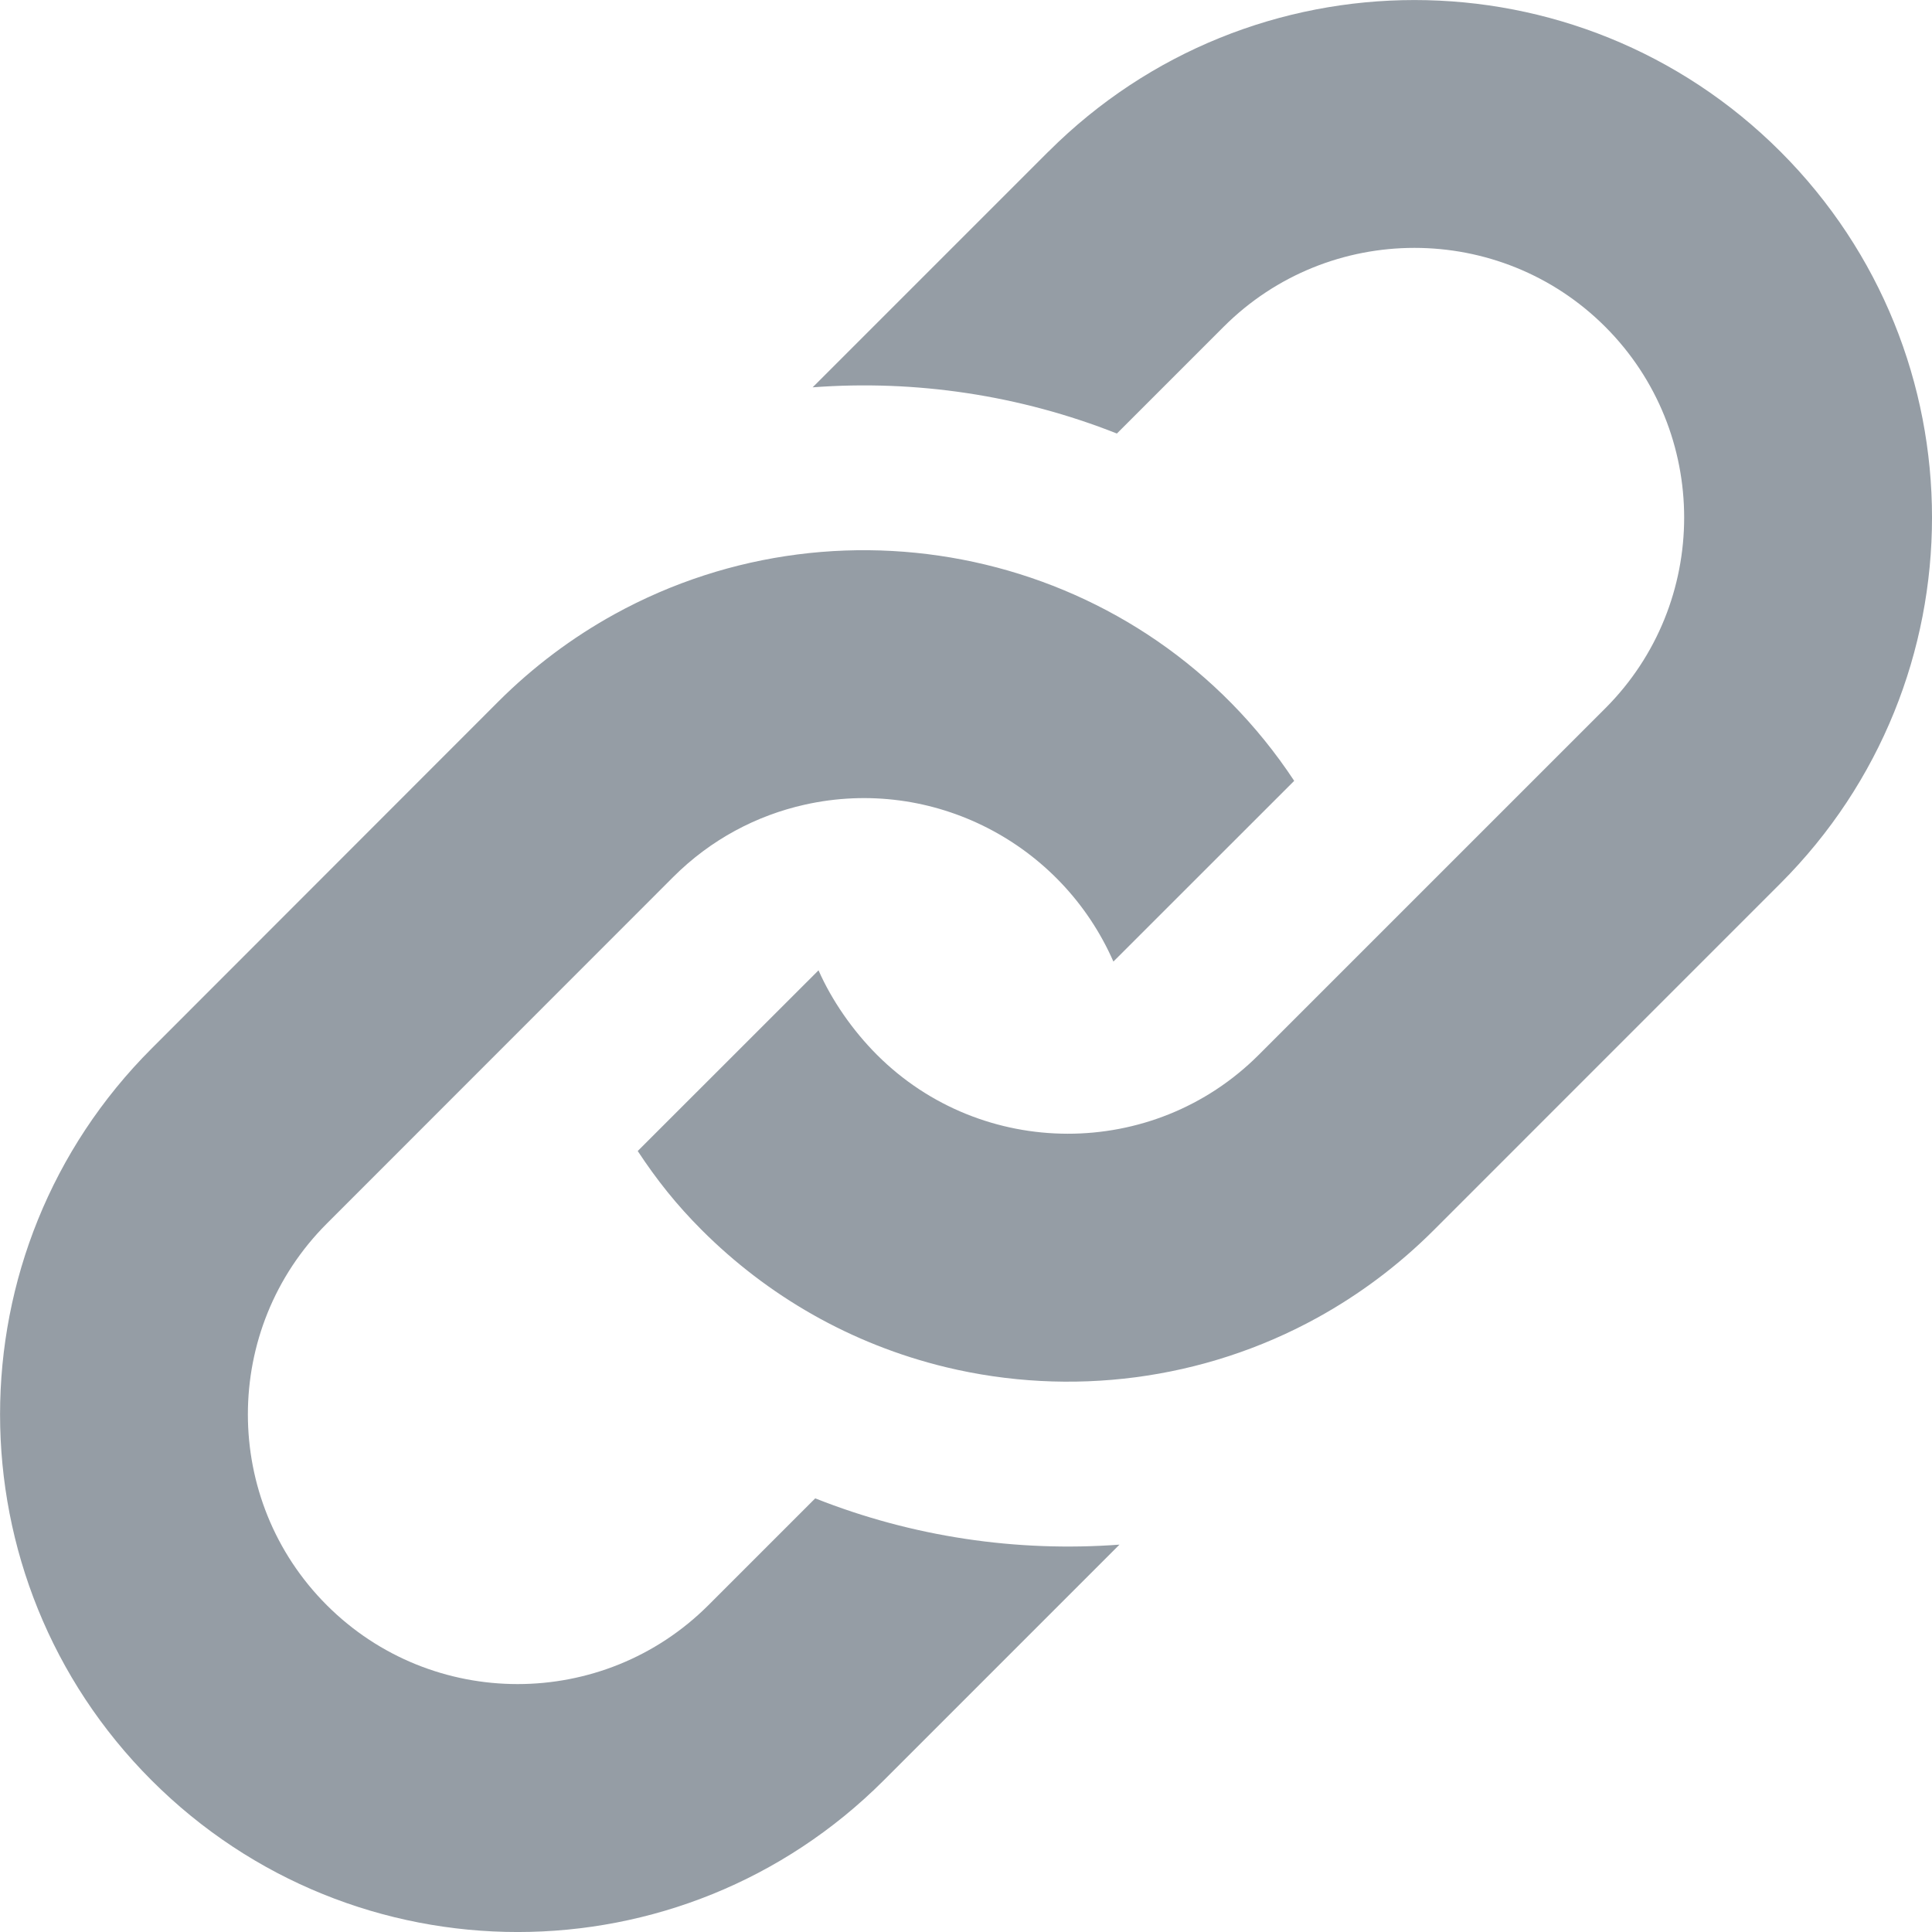
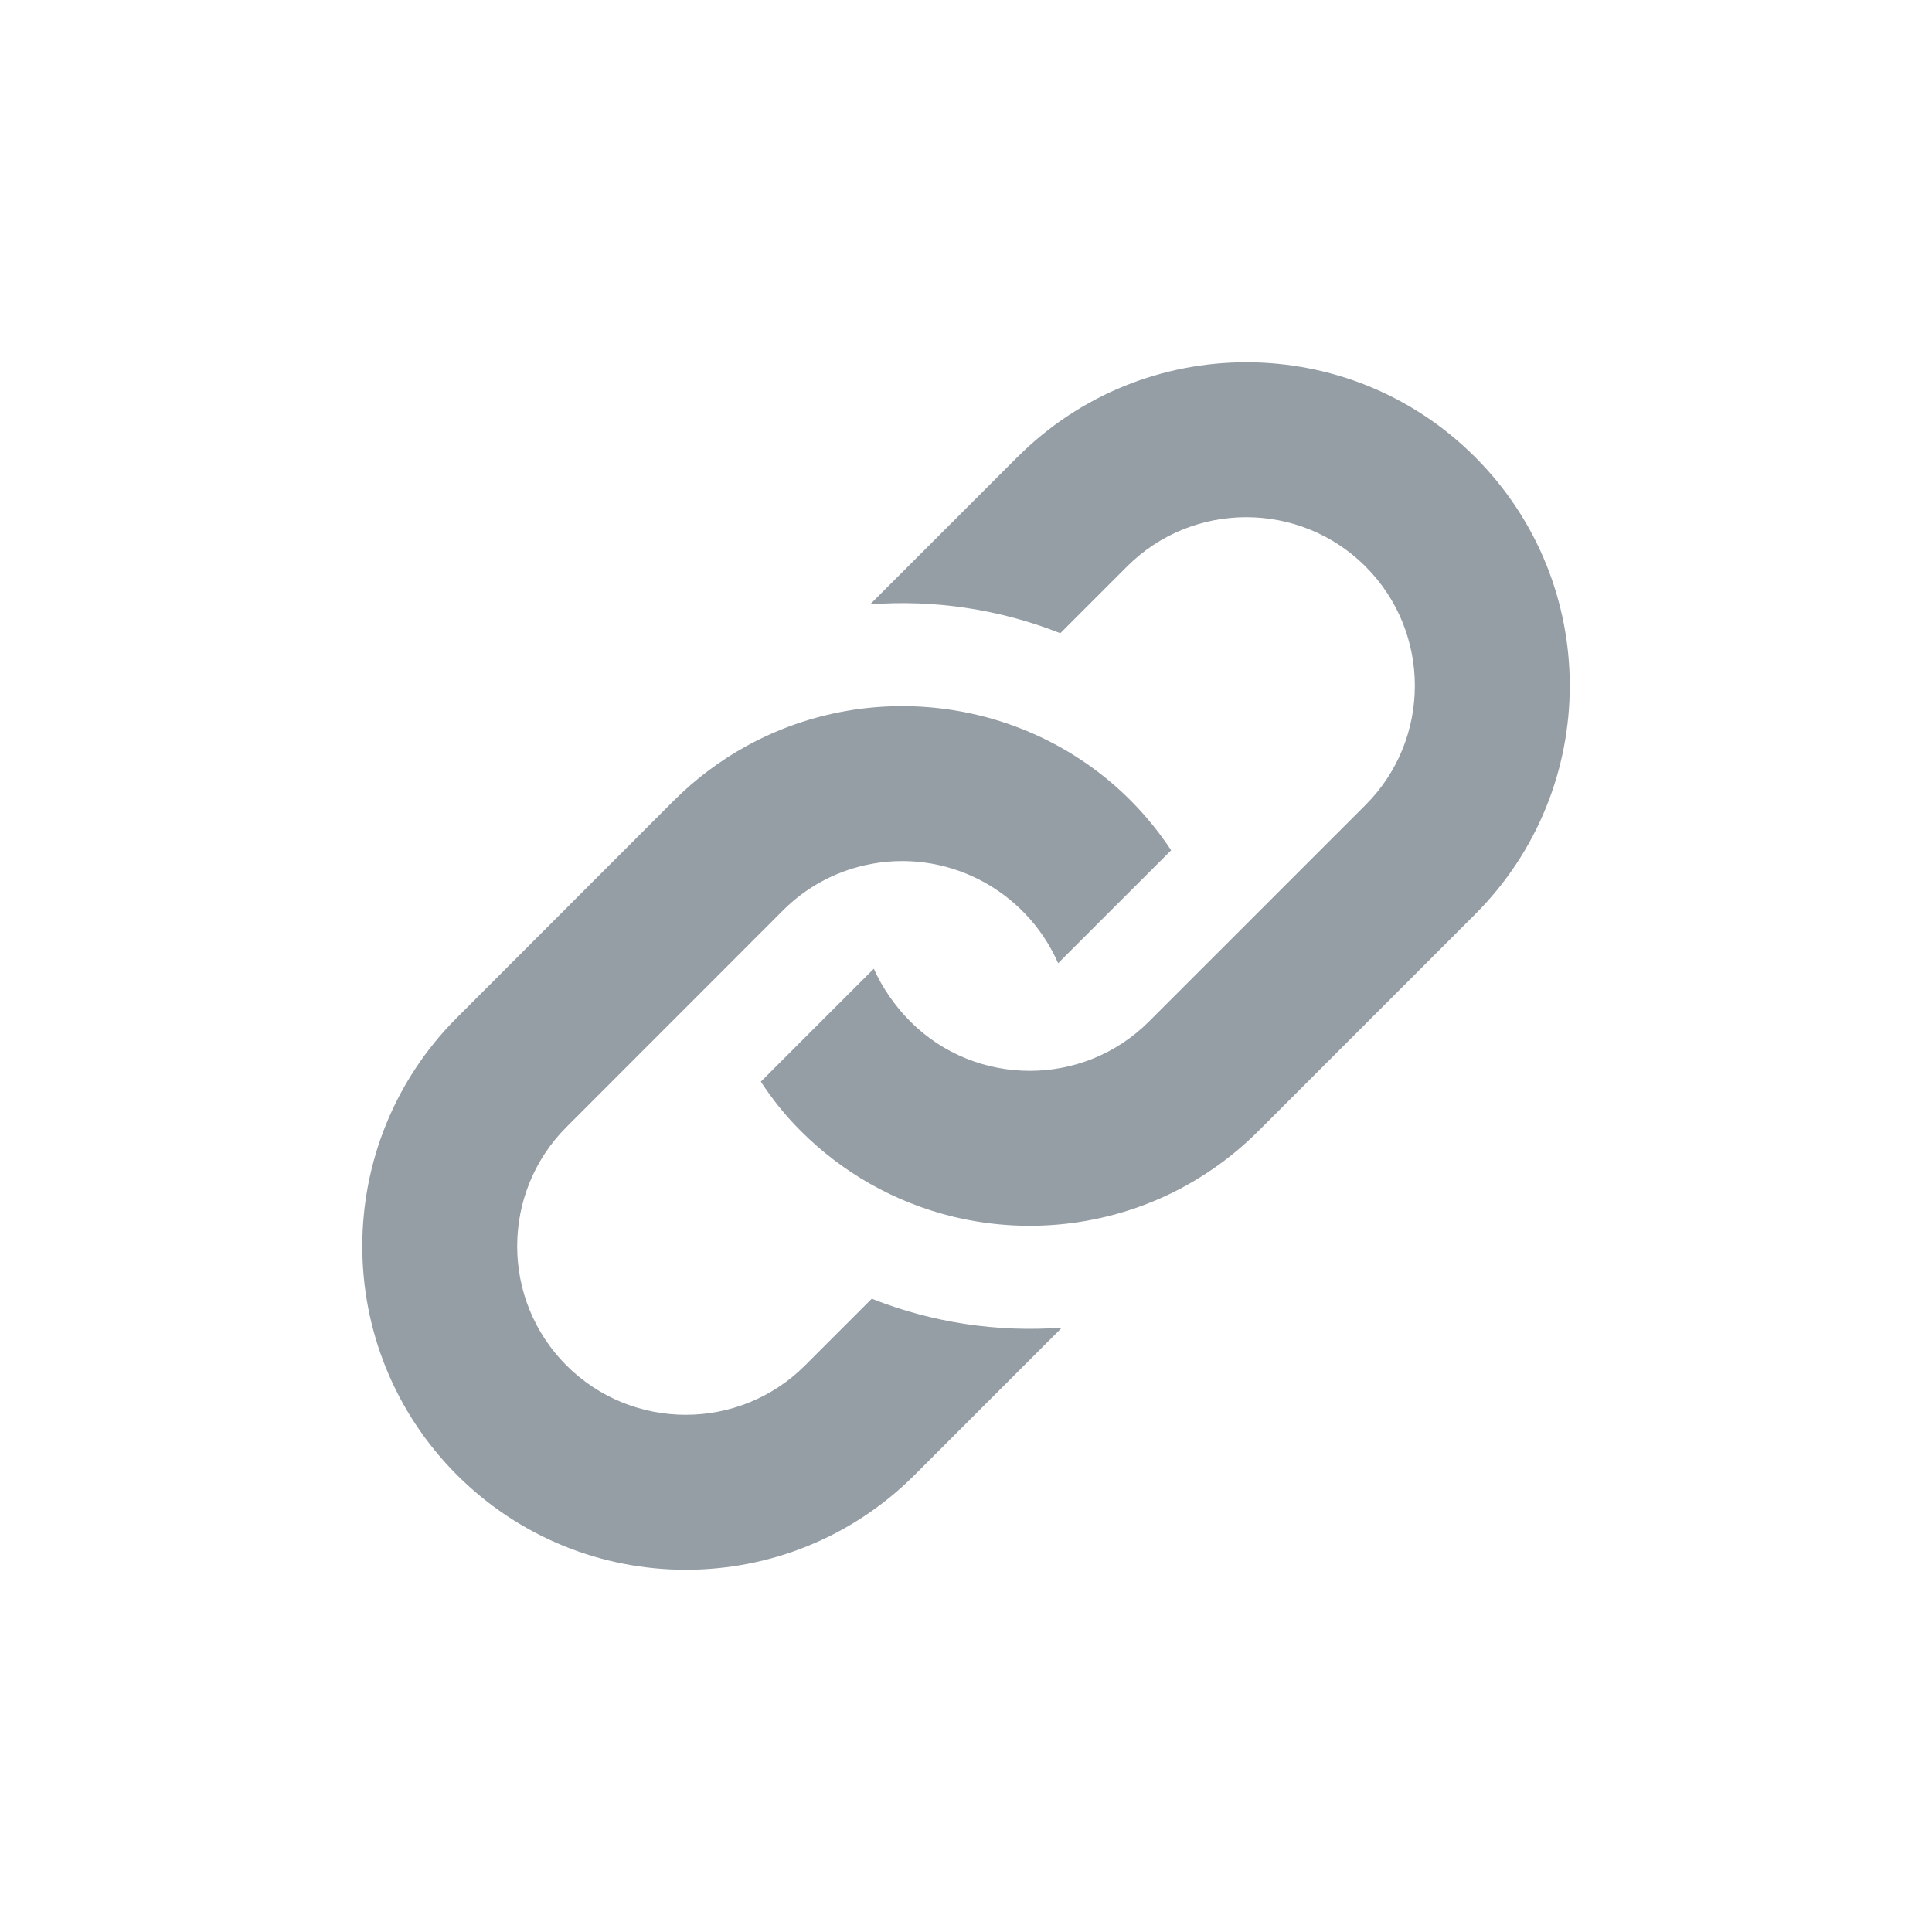
- <svg xmlns="http://www.w3.org/2000/svg" width="48" height="48" viewBox="0 0 48 48" version="1.1" id="svg4">
+ <svg xmlns="http://www.w3.org/2000/svg" width="32" height="32" viewBox="0 0 32 32" version="1.1" id="svg4">
  <defs id="defs8" />
-   <g id="g838">
-     <rect style="fill:none;stroke-width:2.162" id="rect7" width="48" height="48" x="1.4904785e-07" y="-3.3959961e-07" />
-     <path d="m 12.375,17.436 c 0.878,-0.878 1.852,-1.602 2.888,-2.174 5.774,-3.182 13.179,-1.49 16.891,4.138 l -4.492,4.49 c -1.288,-2.938 -4.486,-4.61 -7.669,-3.898 -1.198,0.268 -2.336,0.866 -3.266,1.796 L 8.119,30.4 c -2.614,2.614 -2.614,6.866 0,9.48 2.614,2.614 6.866,2.614 9.481,0 l 2.654,-2.654 c 2.414,0.958 5.002,1.34 7.559,1.15 l -5.858,5.858 c -5.022,5.022 -13.165,5.022 -18.187,0 -5.022,-5.022 -5.022,-13.164 0,-18.185 z M 26.048,3.765 20.19,9.623 c 2.554,-0.192 5.144,0.192 7.559,1.148 l 2.652,-2.652 c 2.614,-2.614 6.866,-2.614 9.481,0 2.614,2.614 2.614,6.866 0,9.48 l -8.611,8.61 c -2.622,2.622 -6.88,2.6 -9.481,0 -0.606,-0.606 -1.128,-1.36 -1.454,-2.102 l -4.492,4.49 c 0.472,0.716 0.962,1.334 1.592,1.964 1.624,1.624 3.692,2.834 6.072,3.408 3.084,0.742 6.388,0.332 9.227,-1.234 1.036,-0.572 2.01,-1.296 2.888,-2.174 l 8.609,-8.61 c 5.024,-5.022 5.024,-13.164 0.002,-18.185 -5.022,-5.02 -13.163,-5.02 -18.185,0 z" id="path2" style="fill:#959da5;stroke-width:2;fill-opacity:1" />
+   <g id="g52">
+     <rect style="fill:none;stroke:none;stroke-width:0.512" id="rect26" width="32" height="32" x="-4.3579101e-07" y="2.5878906e-08" />
+     <g id="g838" transform="matrix(0.4166667,0,0,0.4166667,5.999999,6)">
+       <rect style="fill:none;stroke-width:2.162" id="rect7" width="48" height="48" x="1.4904785e-07" y="-3.3959961e-07" />
+       <path d="m 12.375,17.436 c 0.878,-0.878 1.852,-1.602 2.888,-2.174 5.774,-3.182 13.179,-1.49 16.891,4.138 l -4.492,4.49 c -1.288,-2.938 -4.486,-4.61 -7.669,-3.898 -1.198,0.268 -2.336,0.866 -3.266,1.796 L 8.119,30.4 c -2.614,2.614 -2.614,6.866 0,9.48 2.614,2.614 6.866,2.614 9.481,0 l 2.654,-2.654 c 2.414,0.958 5.002,1.34 7.559,1.15 l -5.858,5.858 c -5.022,5.022 -13.165,5.022 -18.187,0 -5.022,-5.022 -5.022,-13.164 0,-18.185 z M 26.048,3.765 20.19,9.623 c 2.554,-0.192 5.144,0.192 7.559,1.148 l 2.652,-2.652 c 2.614,-2.614 6.866,-2.614 9.481,0 2.614,2.614 2.614,6.866 0,9.48 l -8.611,8.61 c -2.622,2.622 -6.88,2.6 -9.481,0 -0.606,-0.606 -1.128,-1.36 -1.454,-2.102 l -4.492,4.49 c 0.472,0.716 0.962,1.334 1.592,1.964 1.624,1.624 3.692,2.834 6.072,3.408 3.084,0.742 6.388,0.332 9.227,-1.234 1.036,-0.572 2.01,-1.296 2.888,-2.174 l 8.609,-8.61 c 5.024,-5.022 5.024,-13.164 0.002,-18.185 -5.022,-5.02 -13.163,-5.02 -18.185,0 z" id="path2" style="fill:#959da5;fill-opacity:1;stroke-width:2" />
+     </g>
  </g>
</svg>
